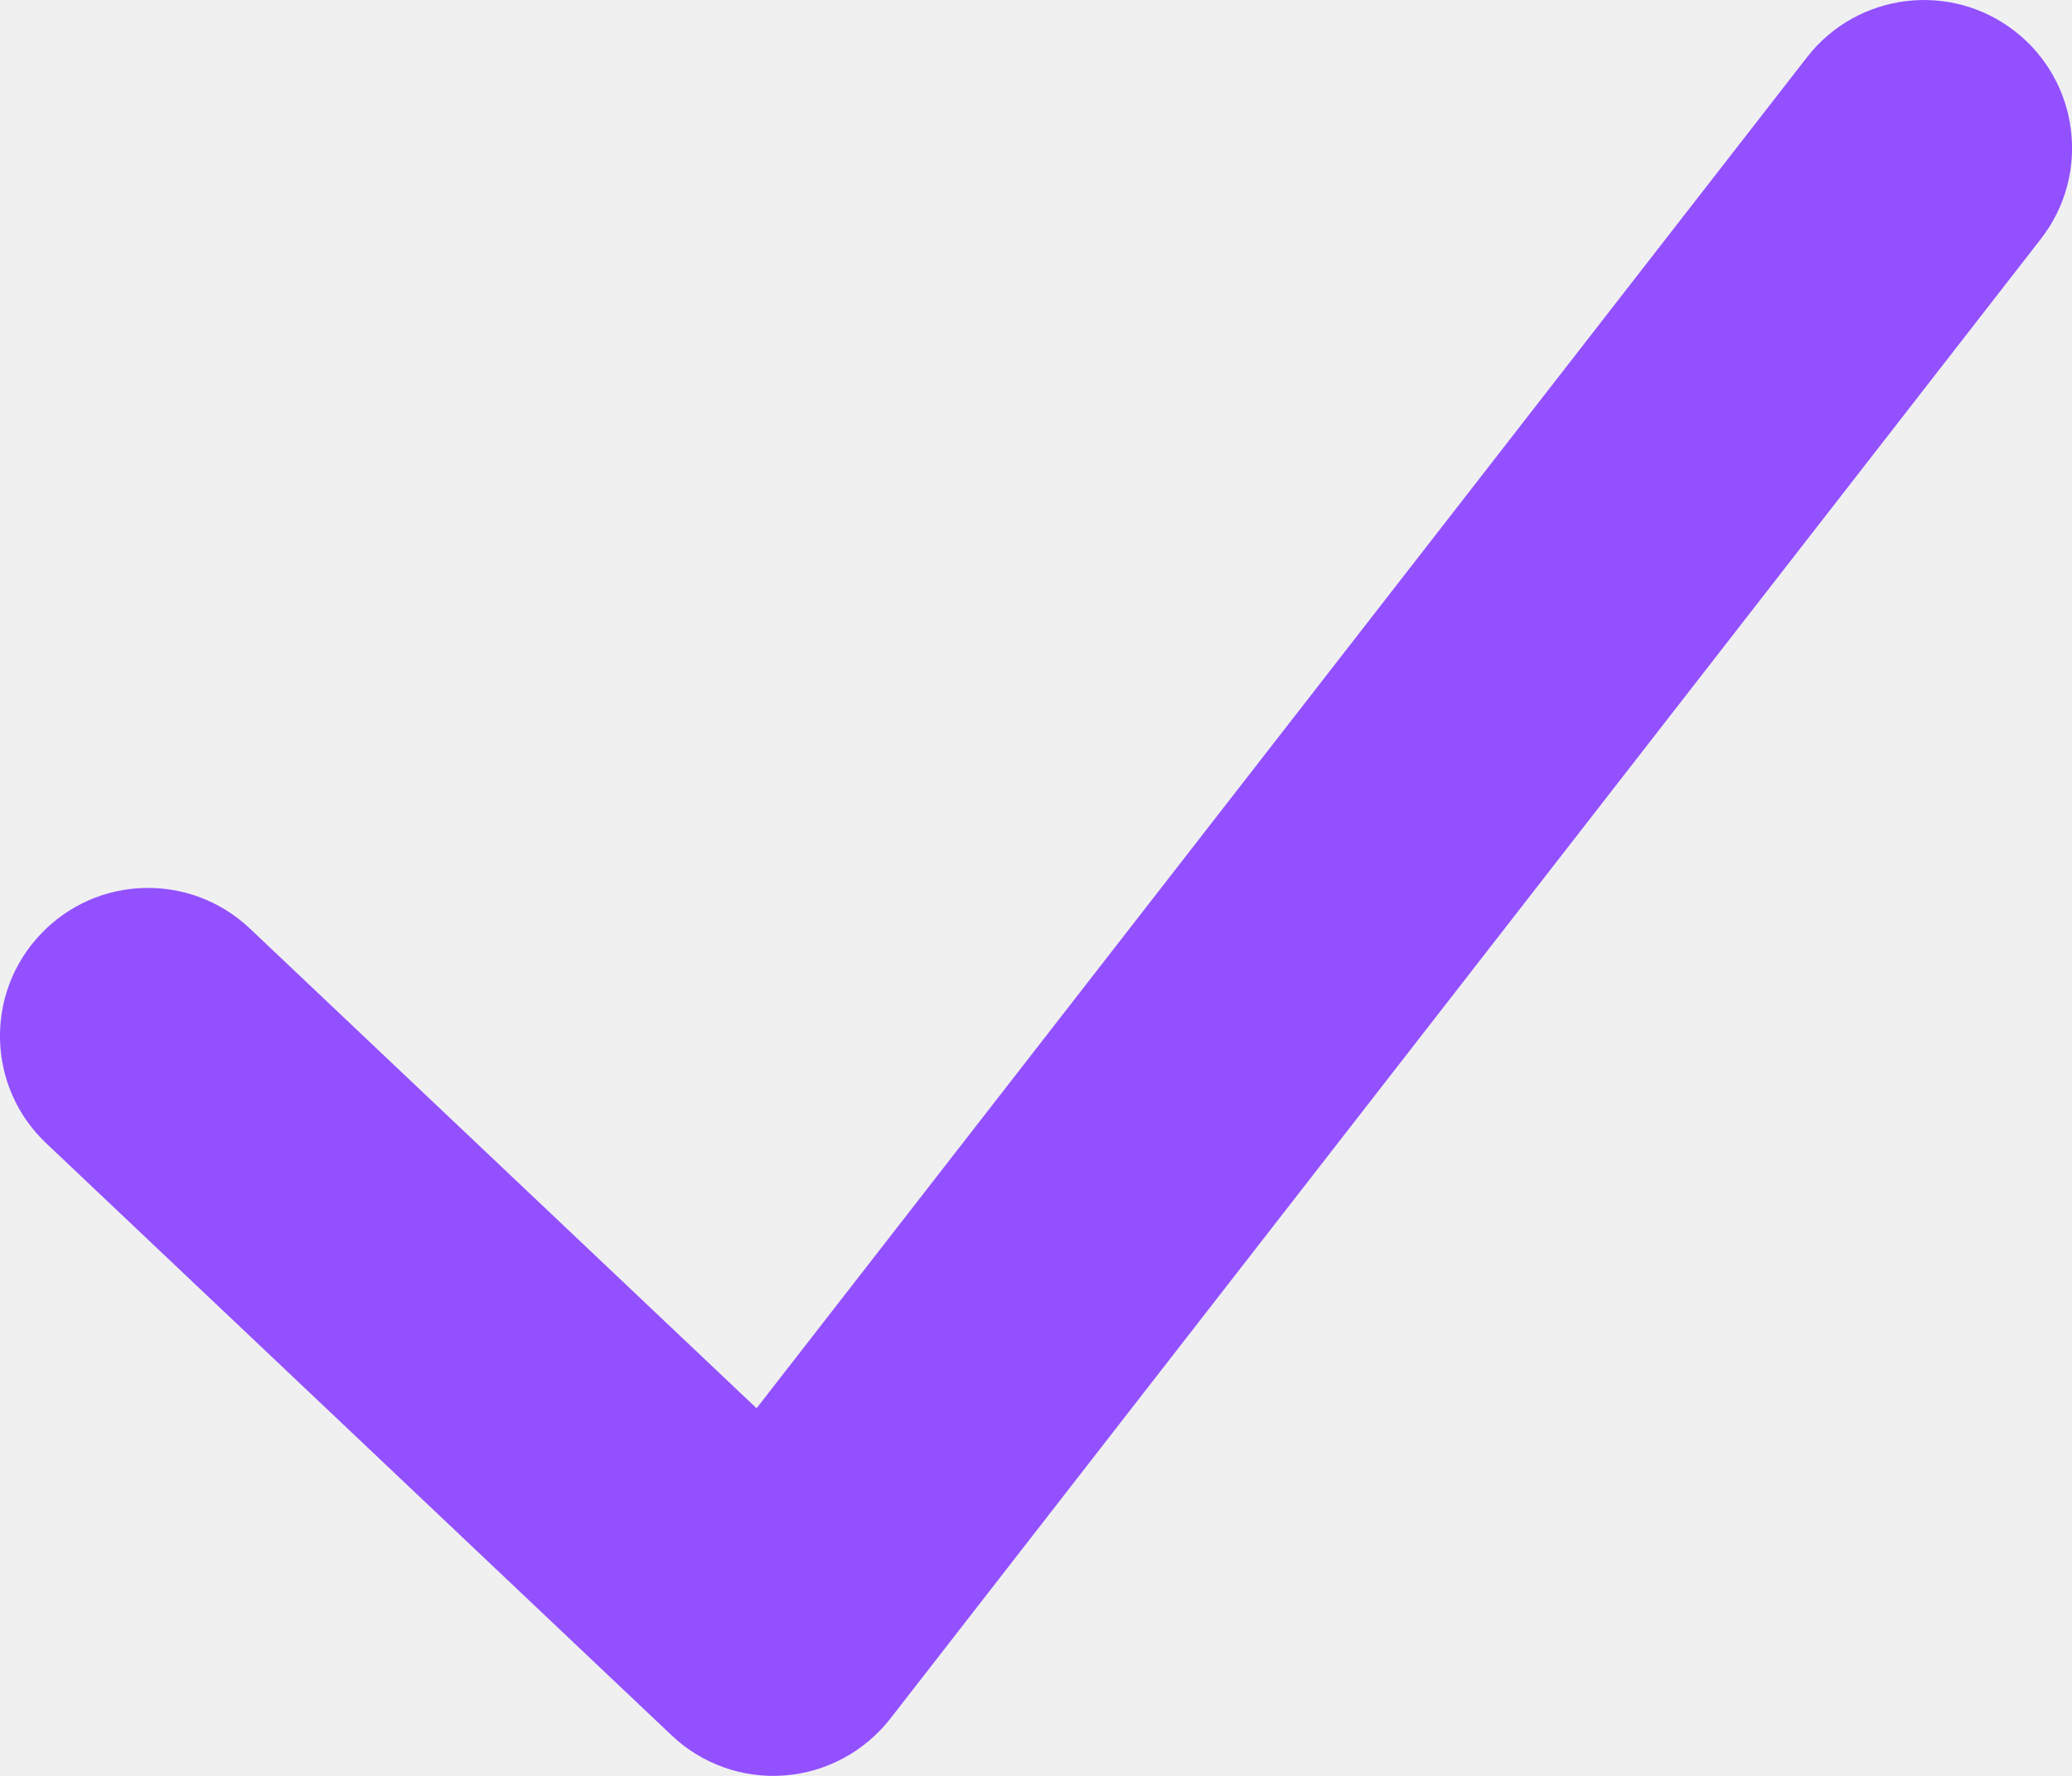
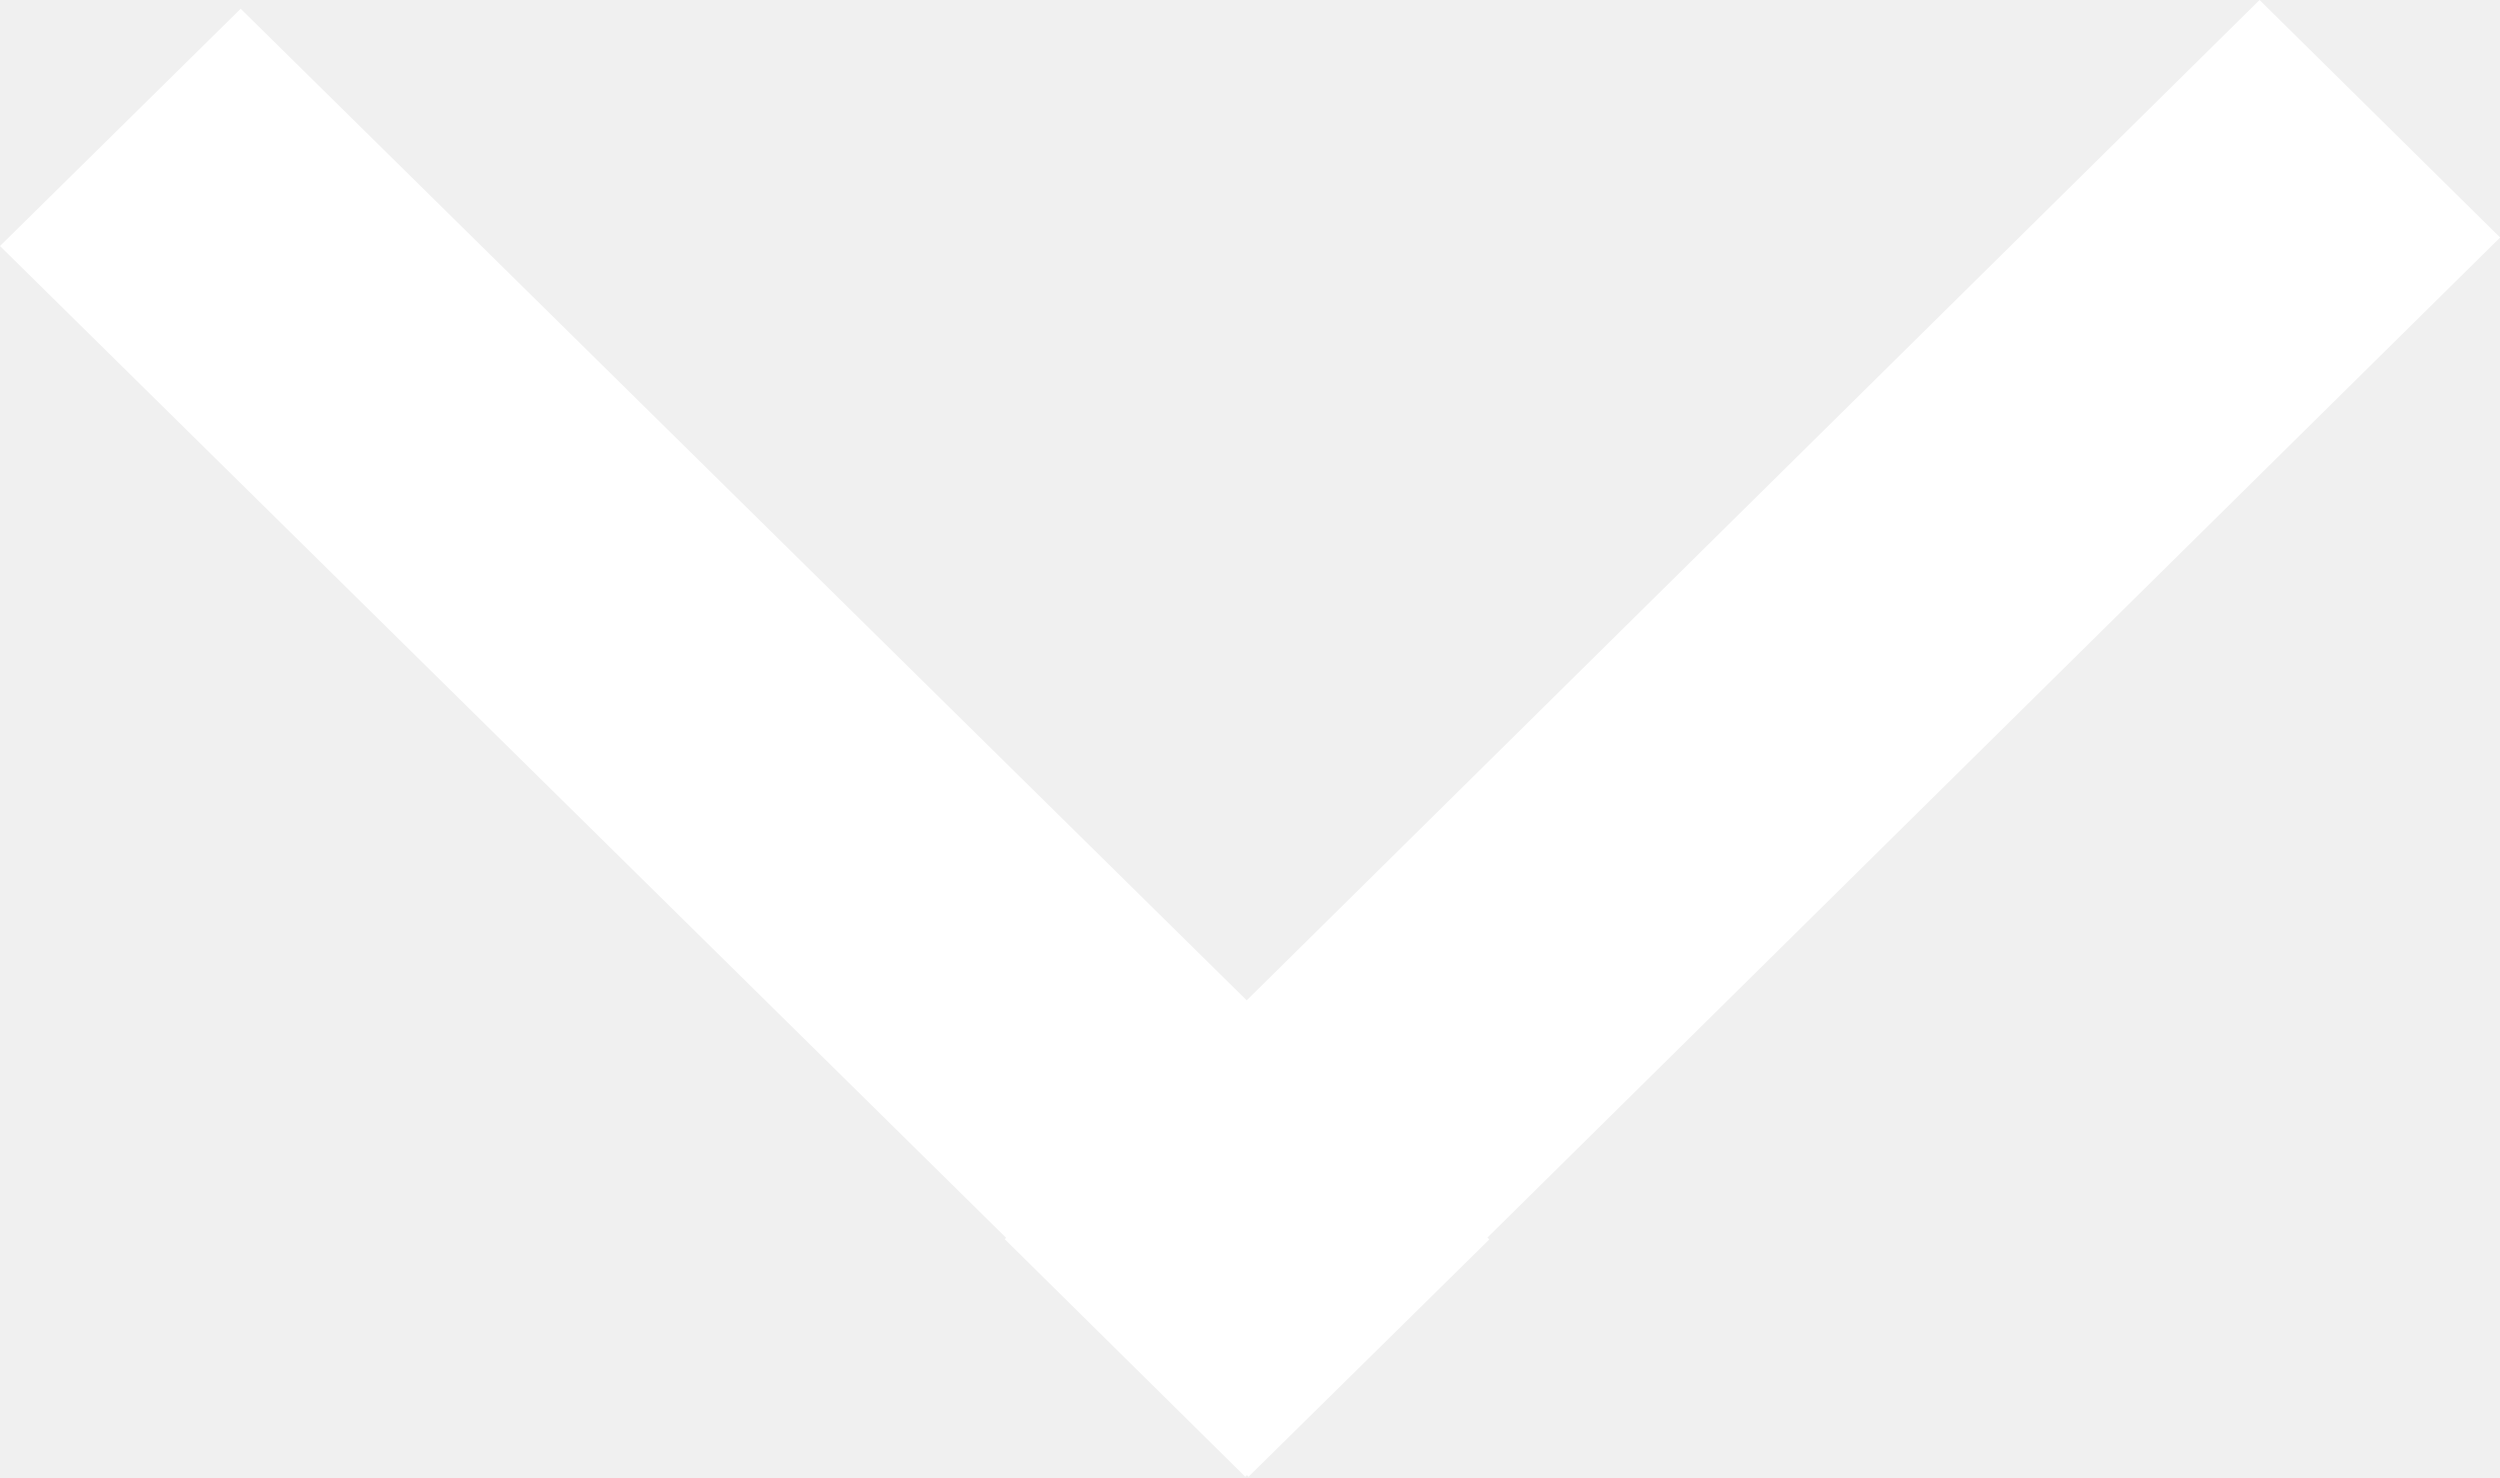
- <svg xmlns="http://www.w3.org/2000/svg" width="14" height="12" viewBox="0 0 14 12" fill="none">
-   <path fill-rule="evenodd" clip-rule="evenodd" d="M13.614 0.211C14.05 0.55 14.129 1.178 13.79 1.614L6.015 11.614C5.841 11.836 5.582 11.976 5.301 11.997C5.02 12.019 4.742 11.92 4.538 11.726L0.313 7.726C-0.089 7.347 -0.106 6.714 0.274 6.313C0.654 5.911 1.286 5.894 1.688 6.274L5.112 9.516L12.21 0.386C12.55 -0.05 13.178 -0.128 13.614 0.211Z" fill="#9250FF" />
+ <svg xmlns="http://www.w3.org/2000/svg" width="22" height="13" viewBox="0 0 22 13" fill="none">
+   <path fill-rule="evenodd" clip-rule="evenodd" d="M22.001 2.09L19.884 0L10.971 8.803L2.118 0.077L0 2.165L8.854 10.893L8.842 10.905L10.958 12.995L10.973 12.981L10.987 12.995L13.106 10.907L13.089 10.891L22.001 2.09Z" fill="white" />
</svg>
